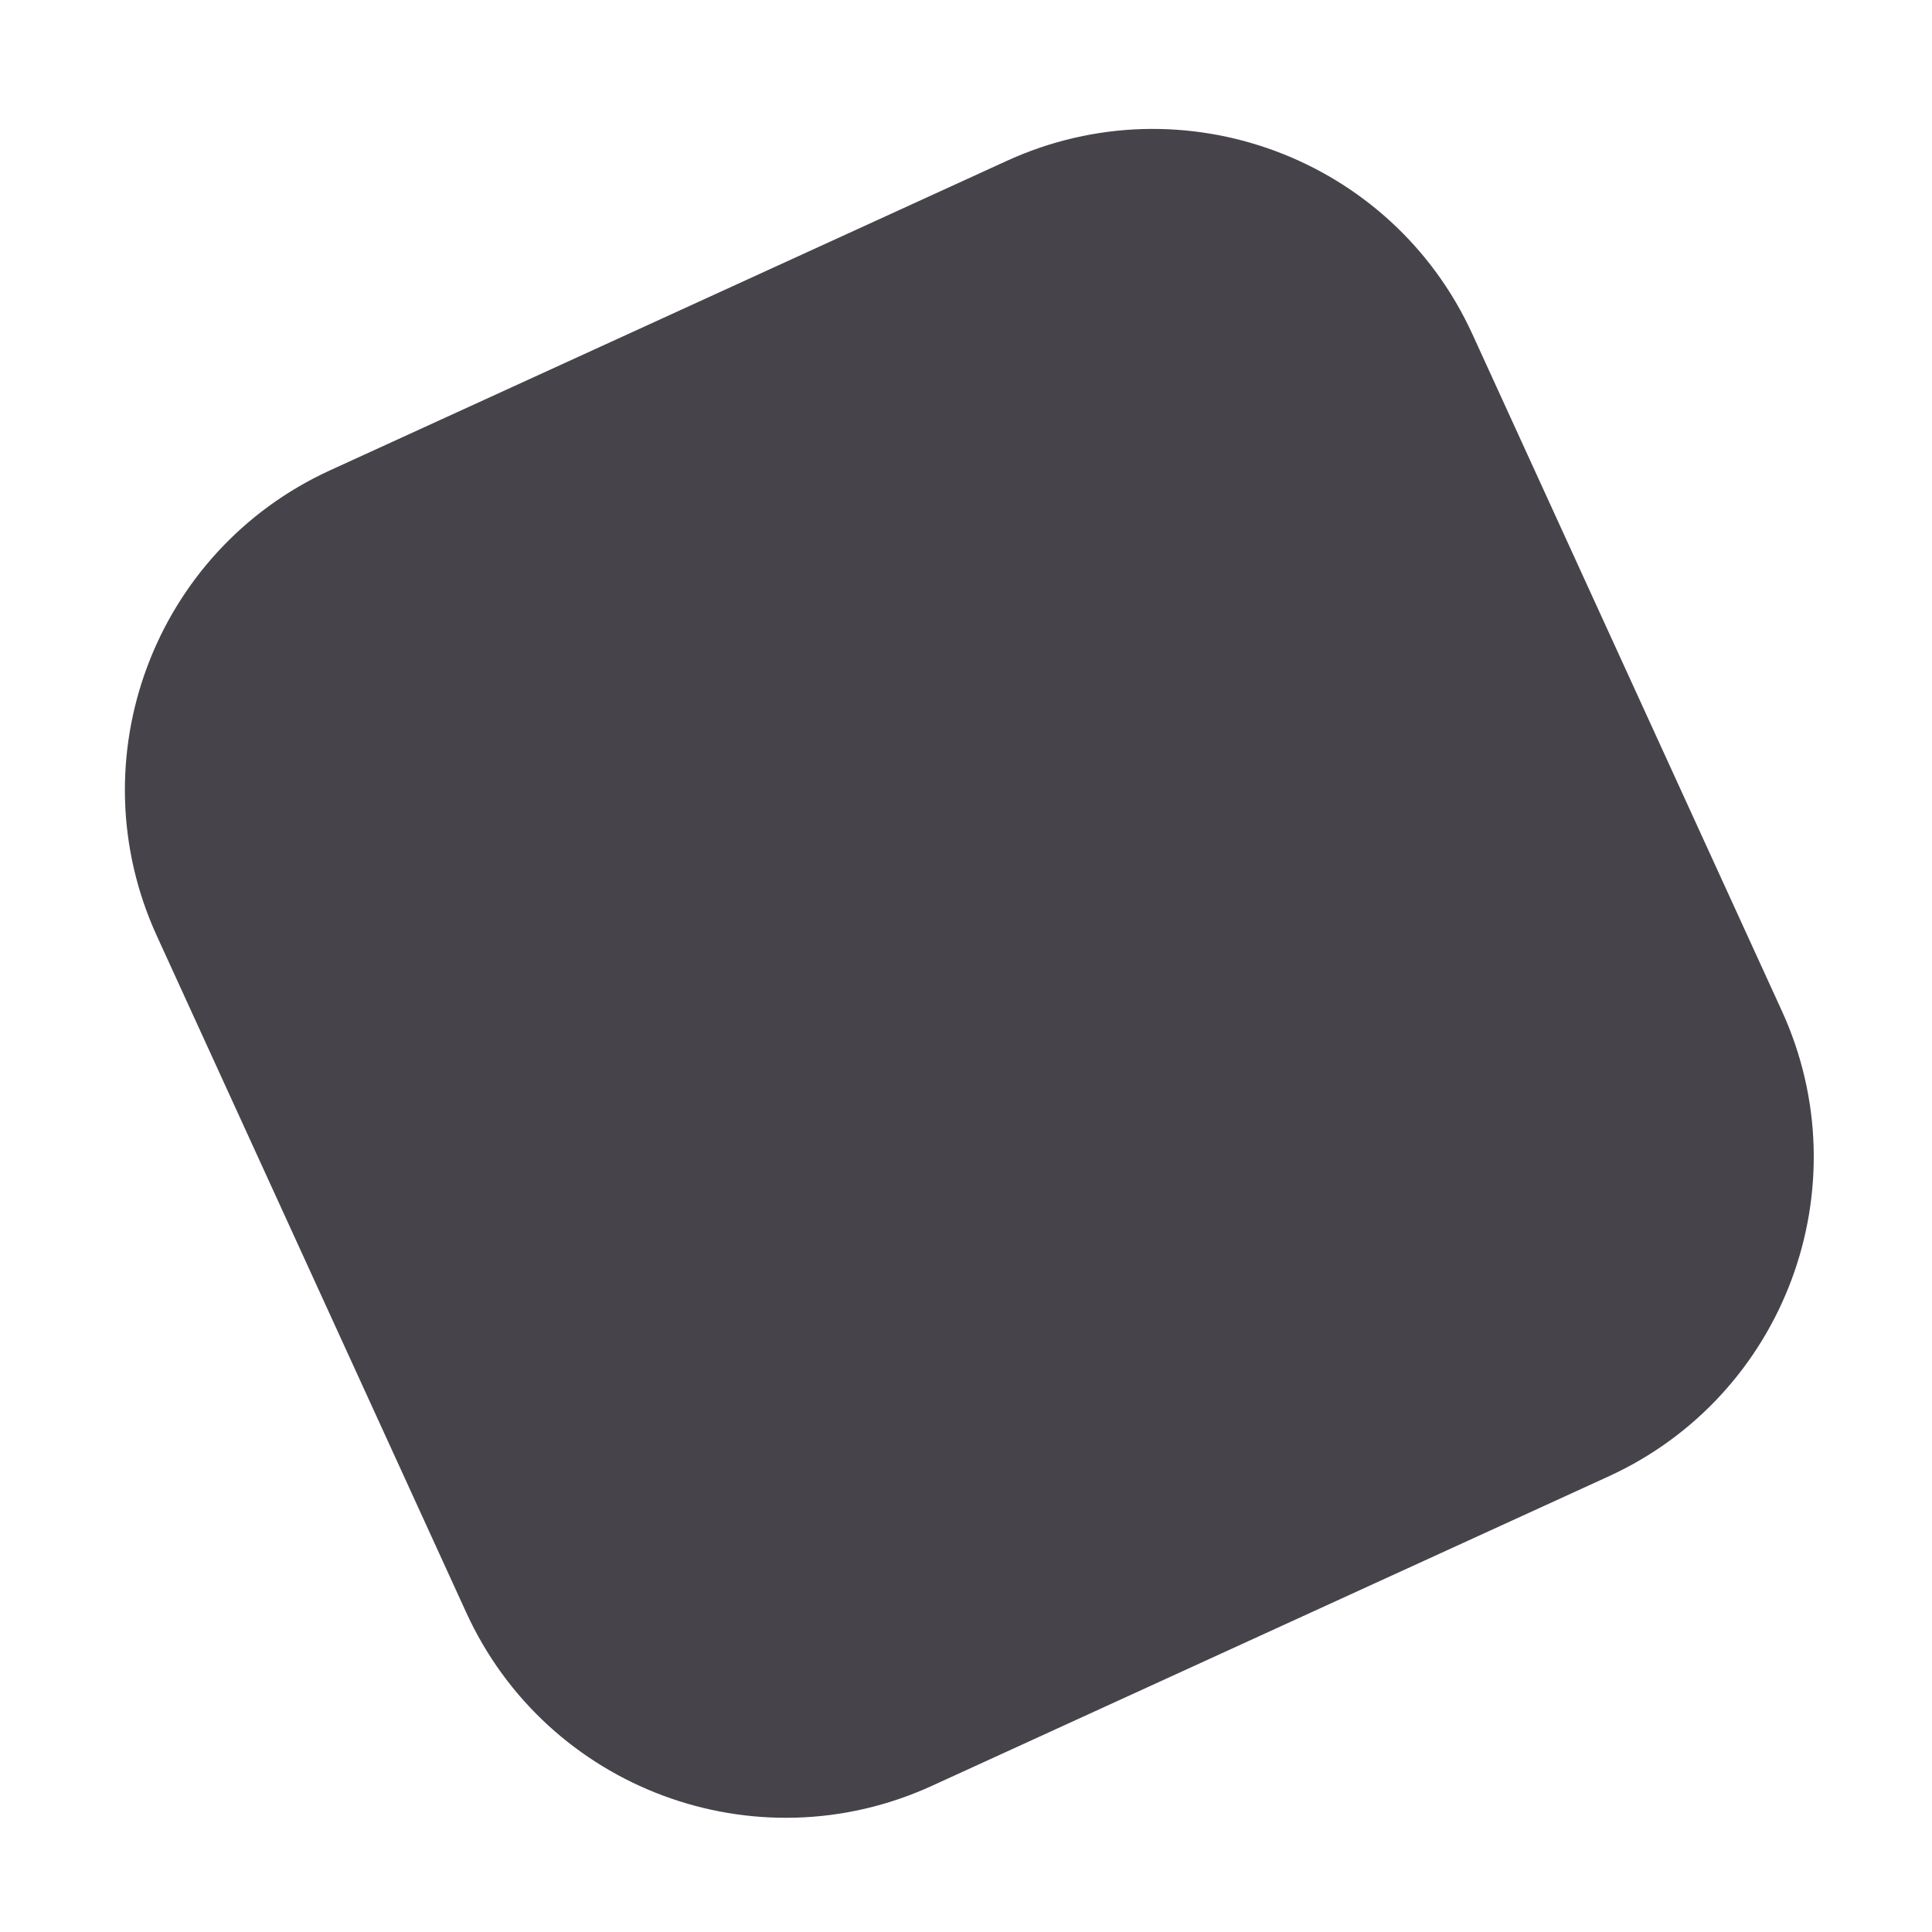
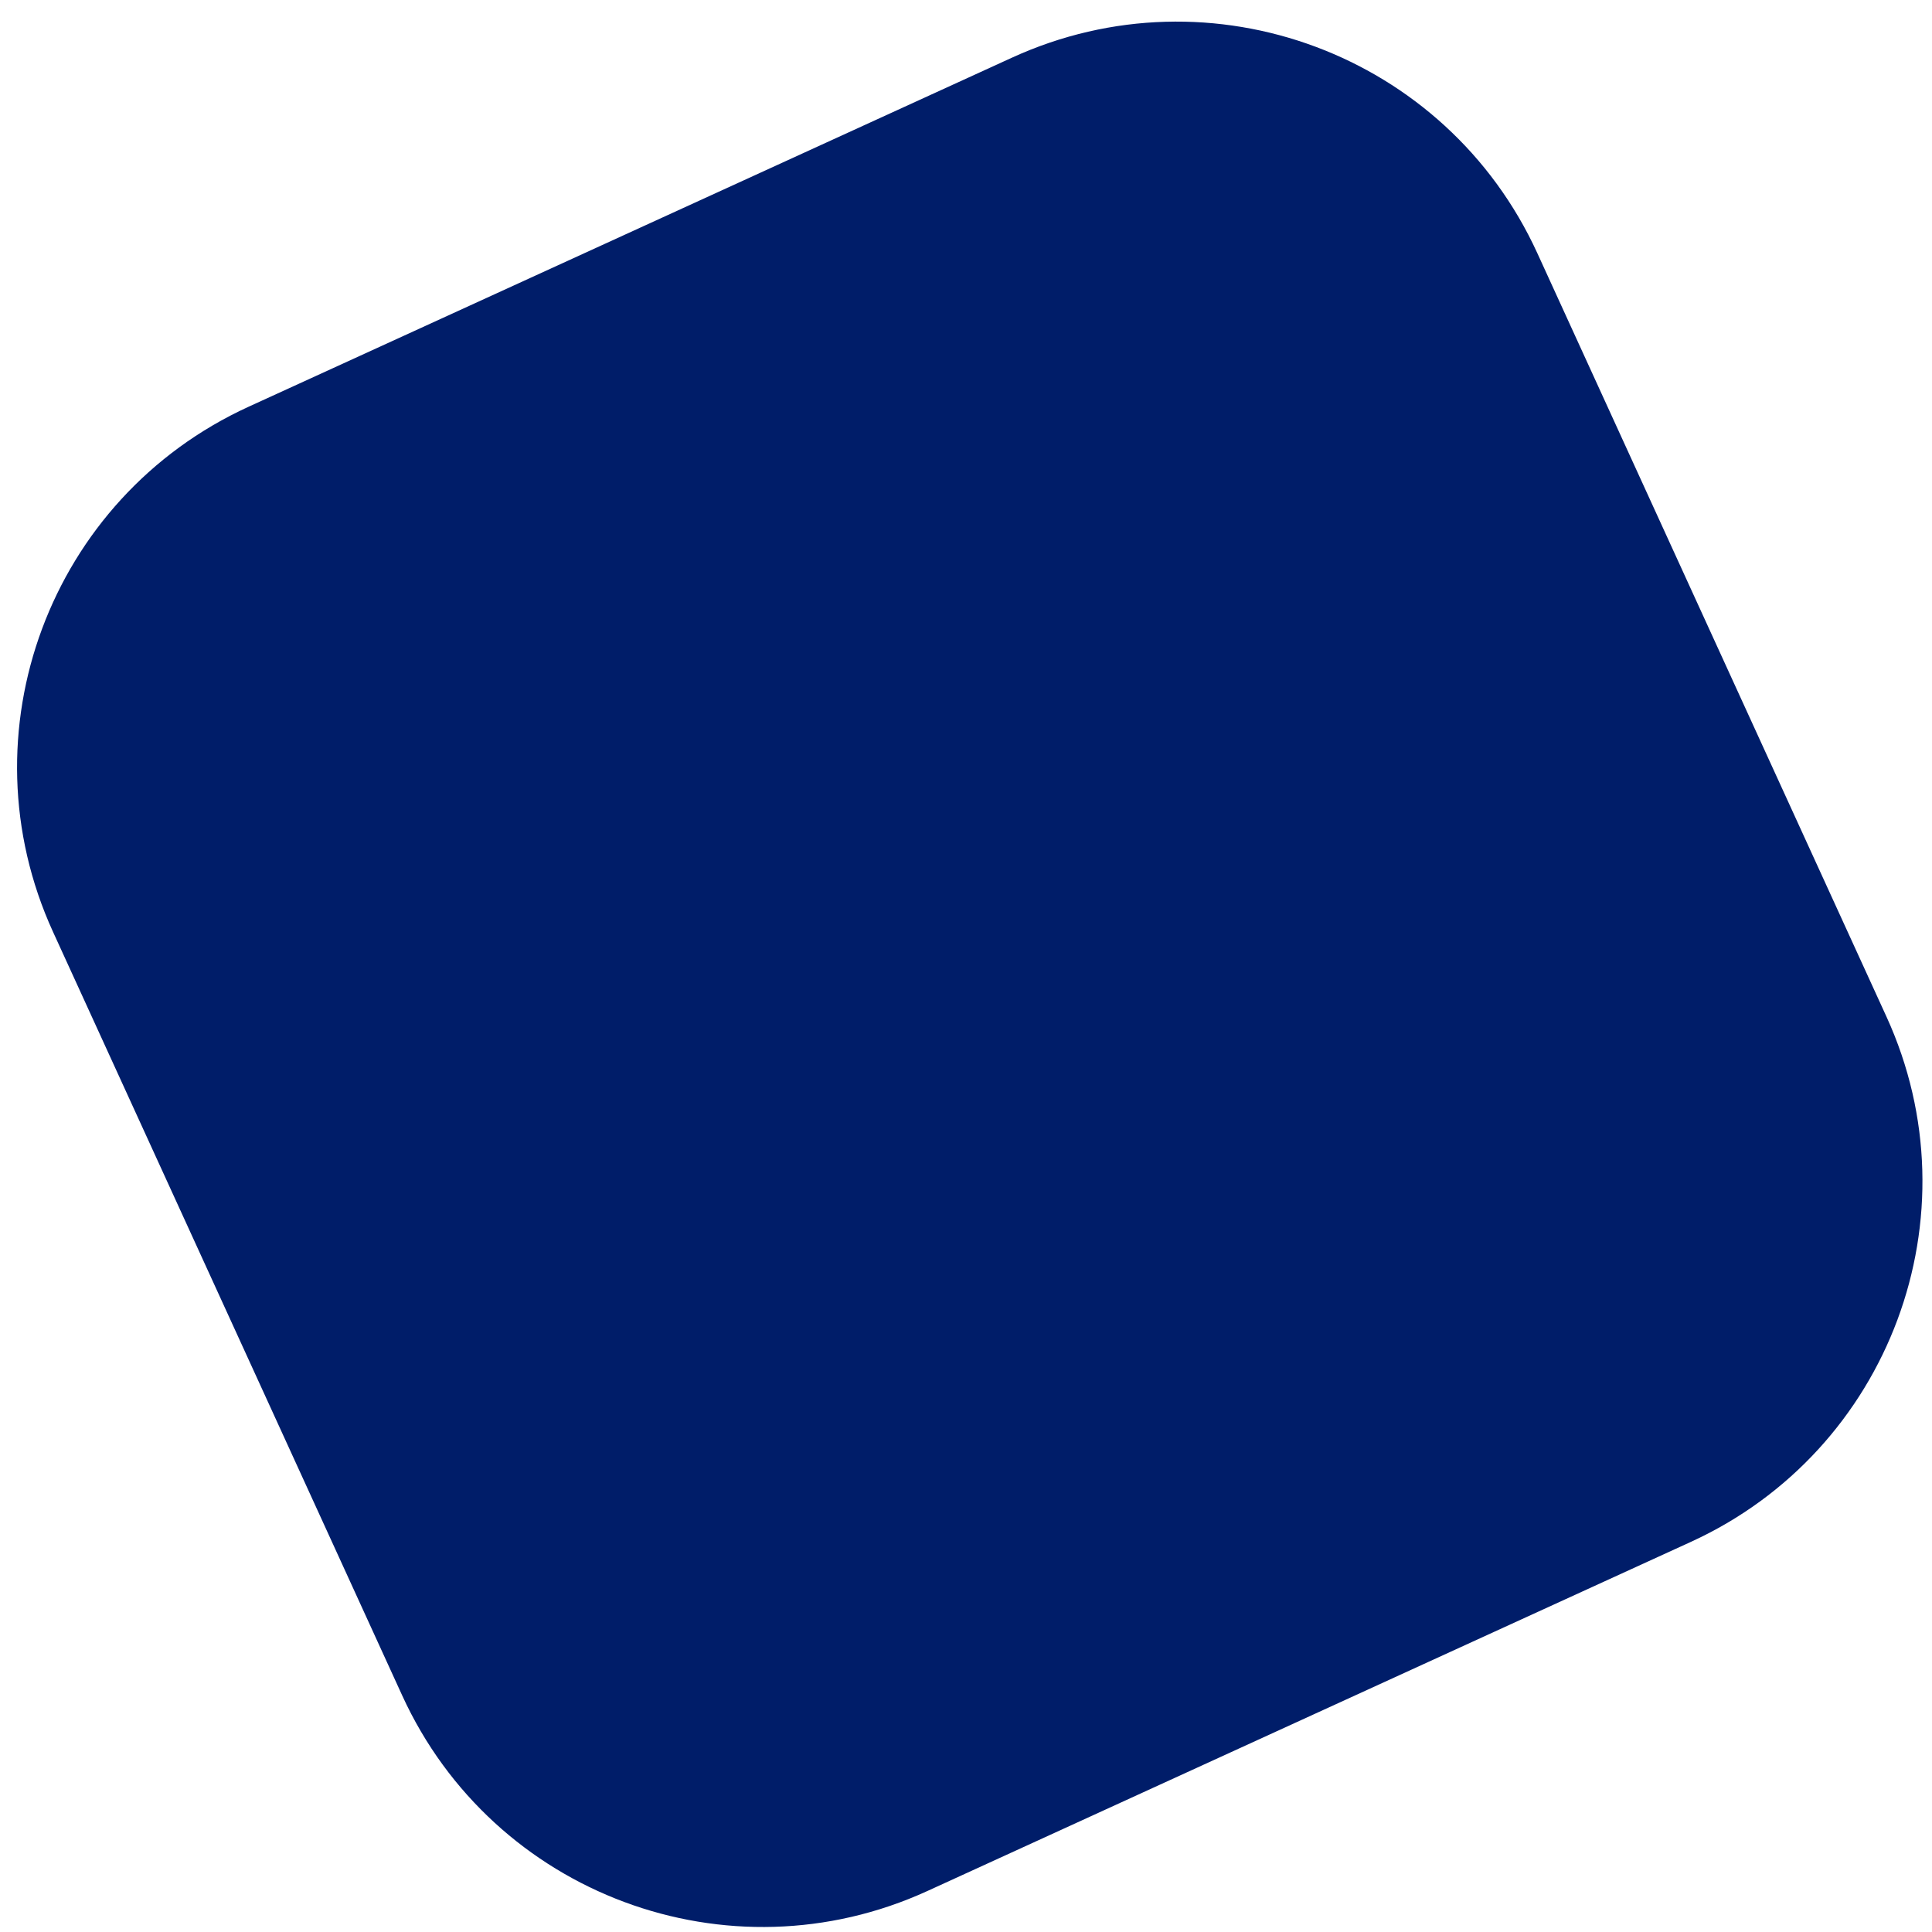
- <svg xmlns="http://www.w3.org/2000/svg" width="88" height="88" viewBox="0 0 88 88" fill="none">
-   <rect x="0.488" y="28.074" width="65.893" height="65.893" rx="16" transform="rotate(-24.5736 0.487976 28.0742)" fill="#46444A" />
+ <svg xmlns="http://www.w3.org/2000/svg" width="78" height="78" viewBox="0 0 78 78" fill="none">
+   <rect x="-4.512" y="23.074" width="65.893" height="65.893" rx="16" transform="rotate(-24.5736 -4.51221 23.0742)" fill="#001D69" />
</svg>
